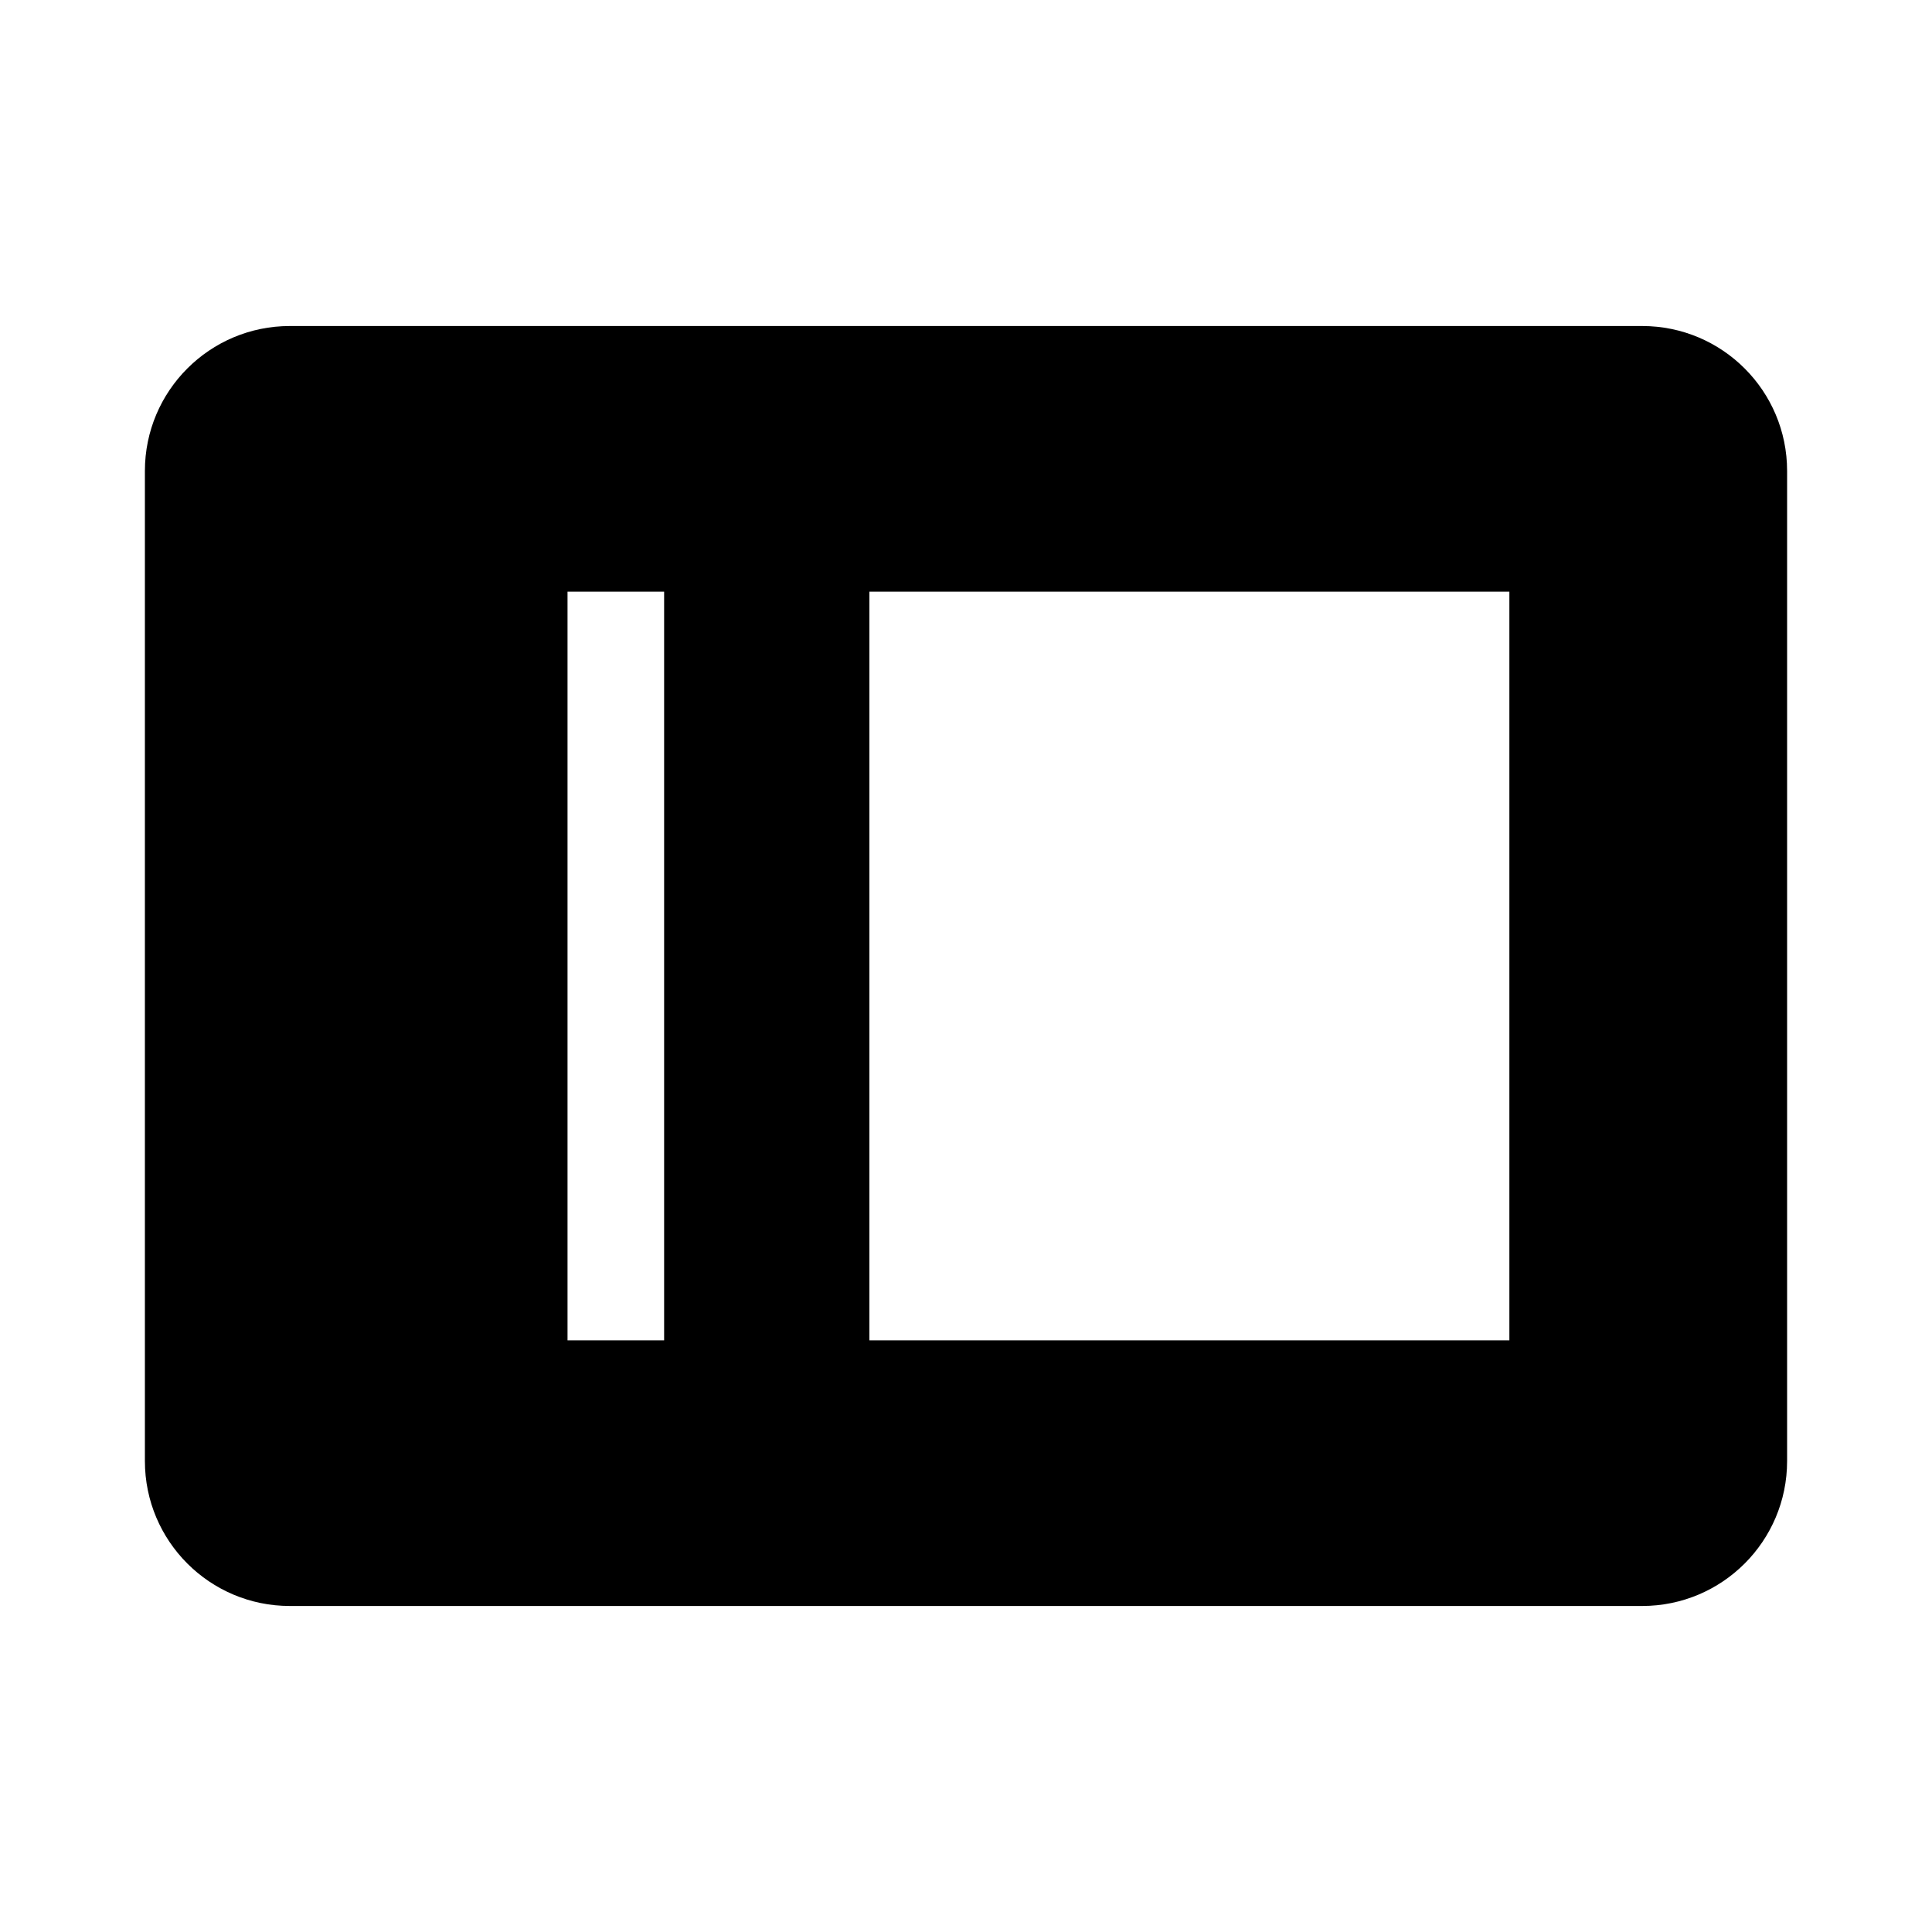
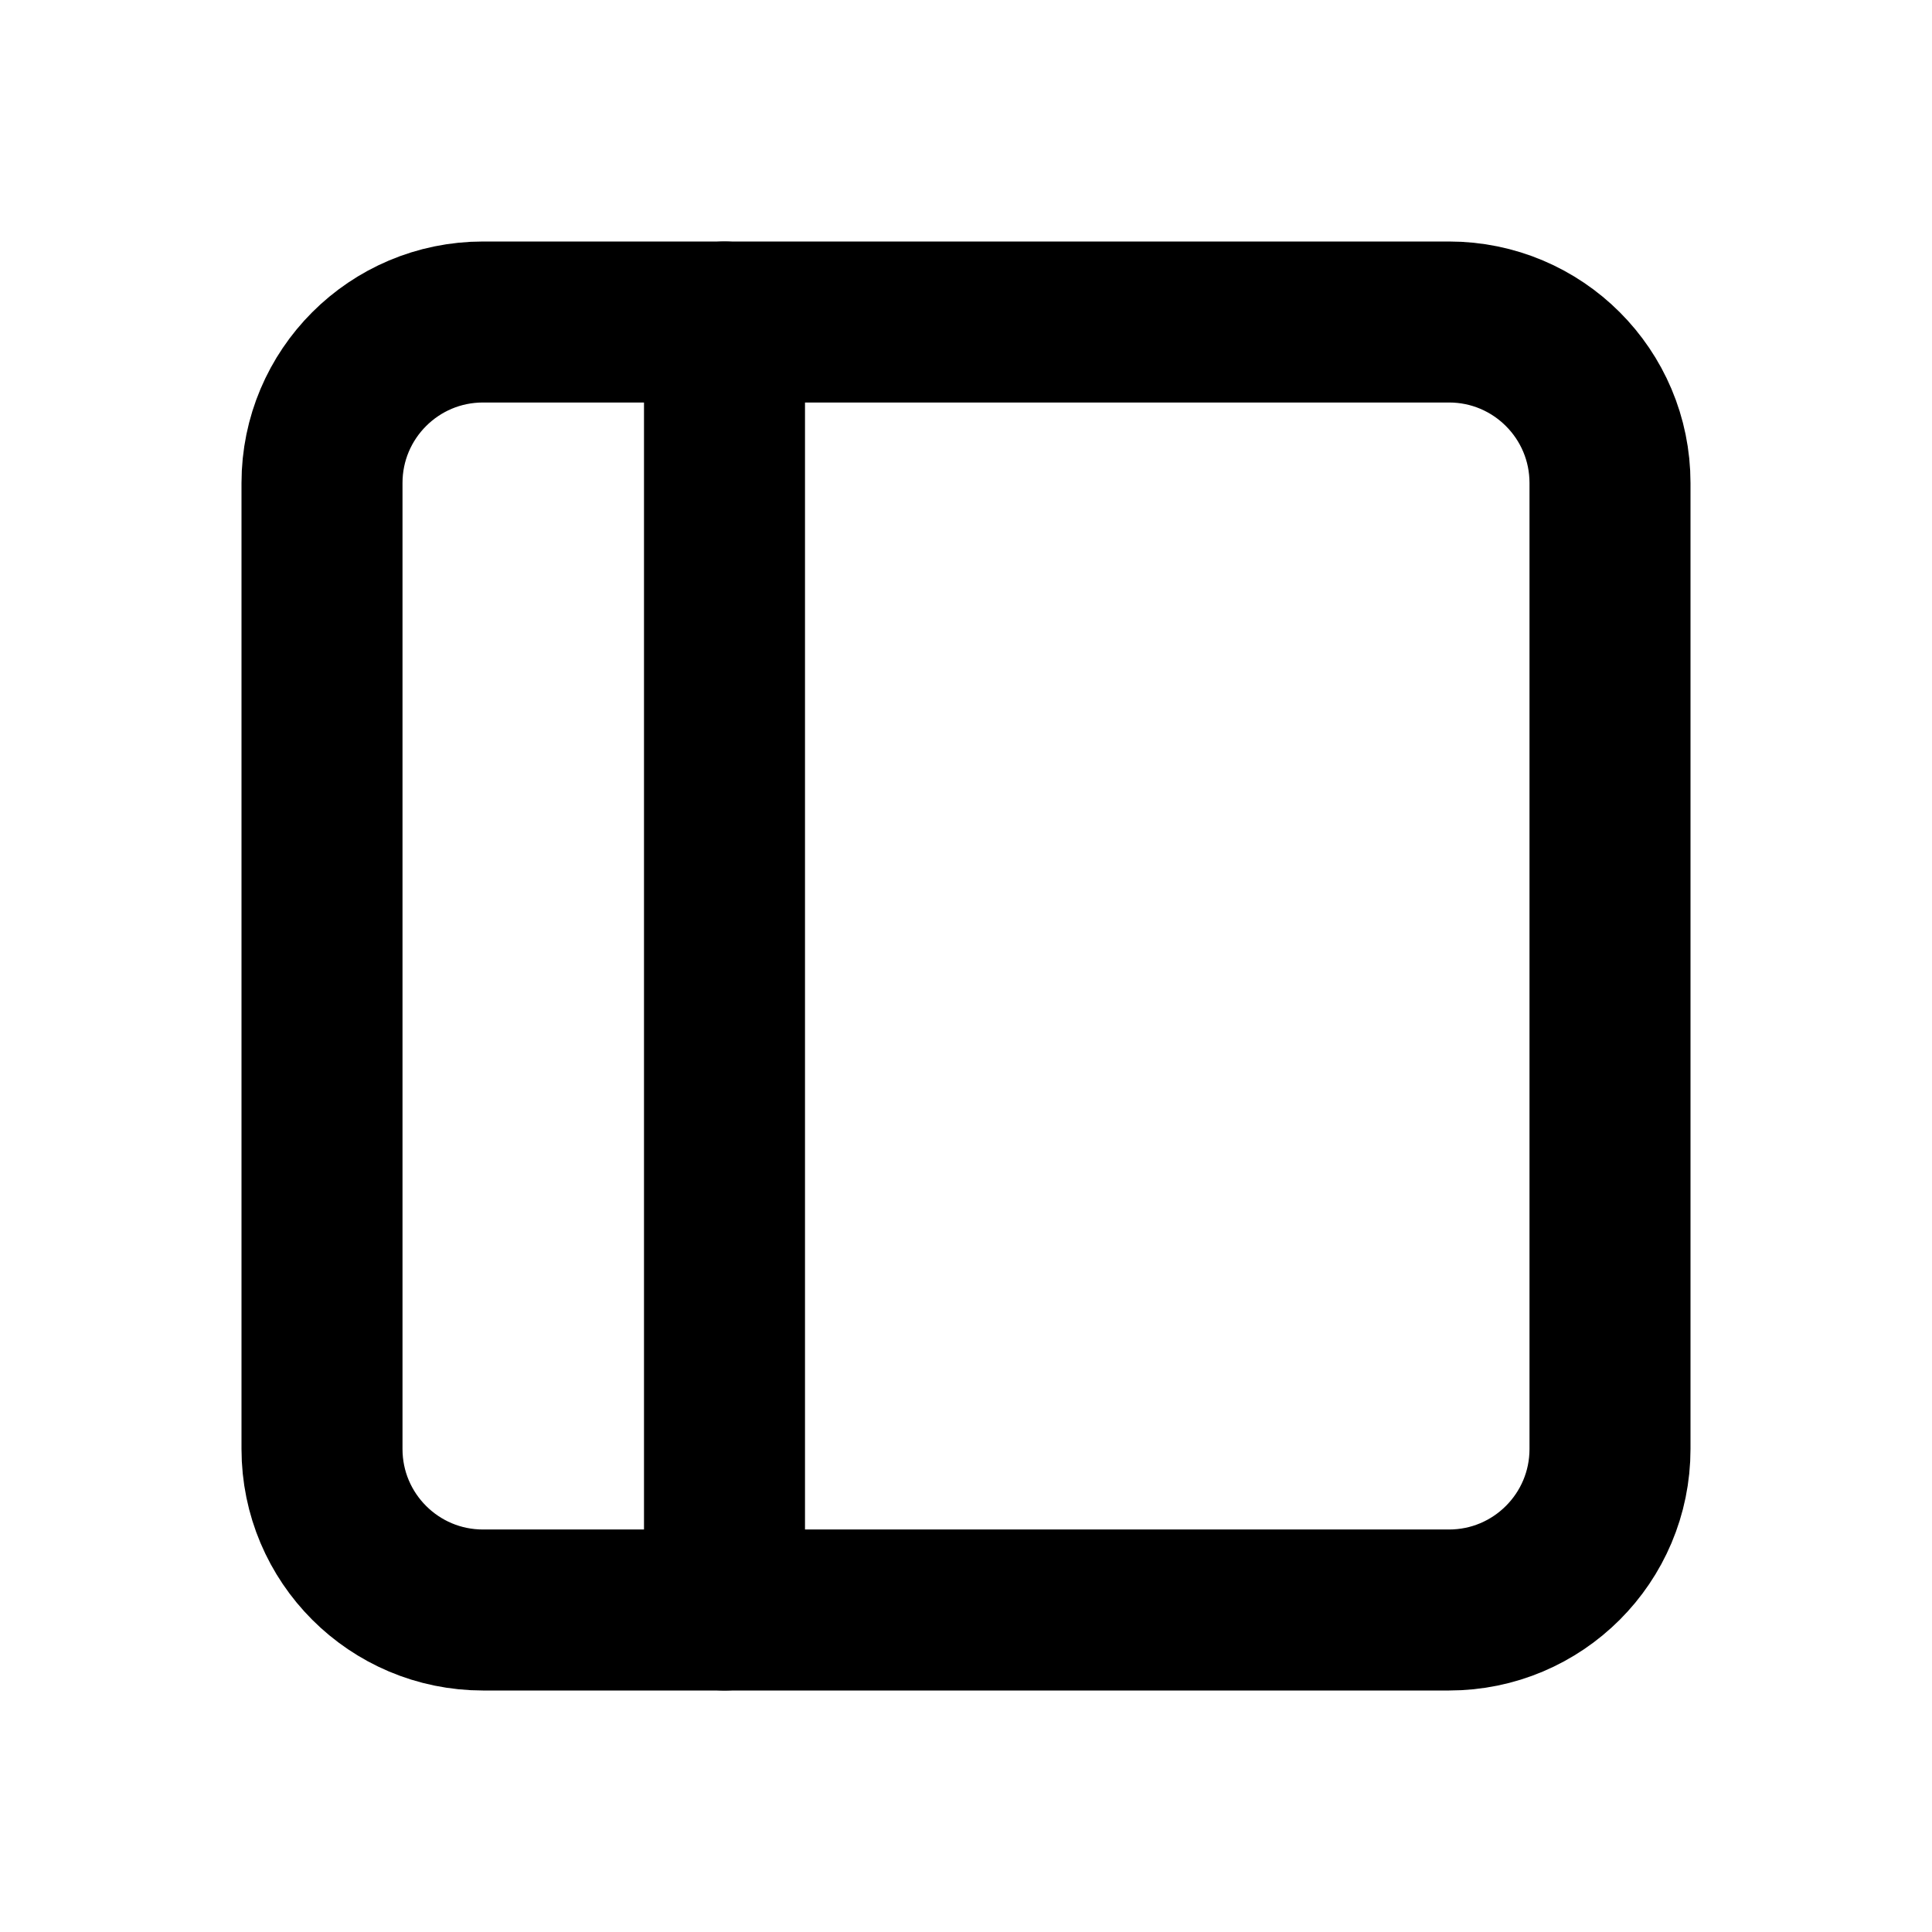
- <svg xmlns="http://www.w3.org/2000/svg" viewBox="0 0 16 16" fill="currentColor" fill-rule="evenodd">
-   <path d="M2.4 2.7h11.2a1.2 1.2 0 0 1 1.2 1.2v8.2a1.2 1.2 0 0 1-1.2 1.2H2.4a1.2 1.2 0 0 1-1.2-1.2V3.9a1.2 1.2 0 0 1 1.2-1.2Zm2.3 2.2v6.2h.8V4.9h-.8Zm2.5 0v6.2h5.3V4.9H7.2Z" />
+ <svg xmlns="http://www.w3.org/2000/svg" width="24" height="24" viewBox="0 0 24 24" fill="none" stroke="currentColor" stroke-width="2" stroke-linecap="round" stroke-linejoin="round">
+   <path d="M4 4m0 2a2 2 0 0 1 2 -2h12a2 2 0 0 1 2 2v12a2 2 0 0 1 -2 2h-12a2 2 0 0 1 -2 -2z" />
+   <path d="M9 4l0 16" />
</svg>
